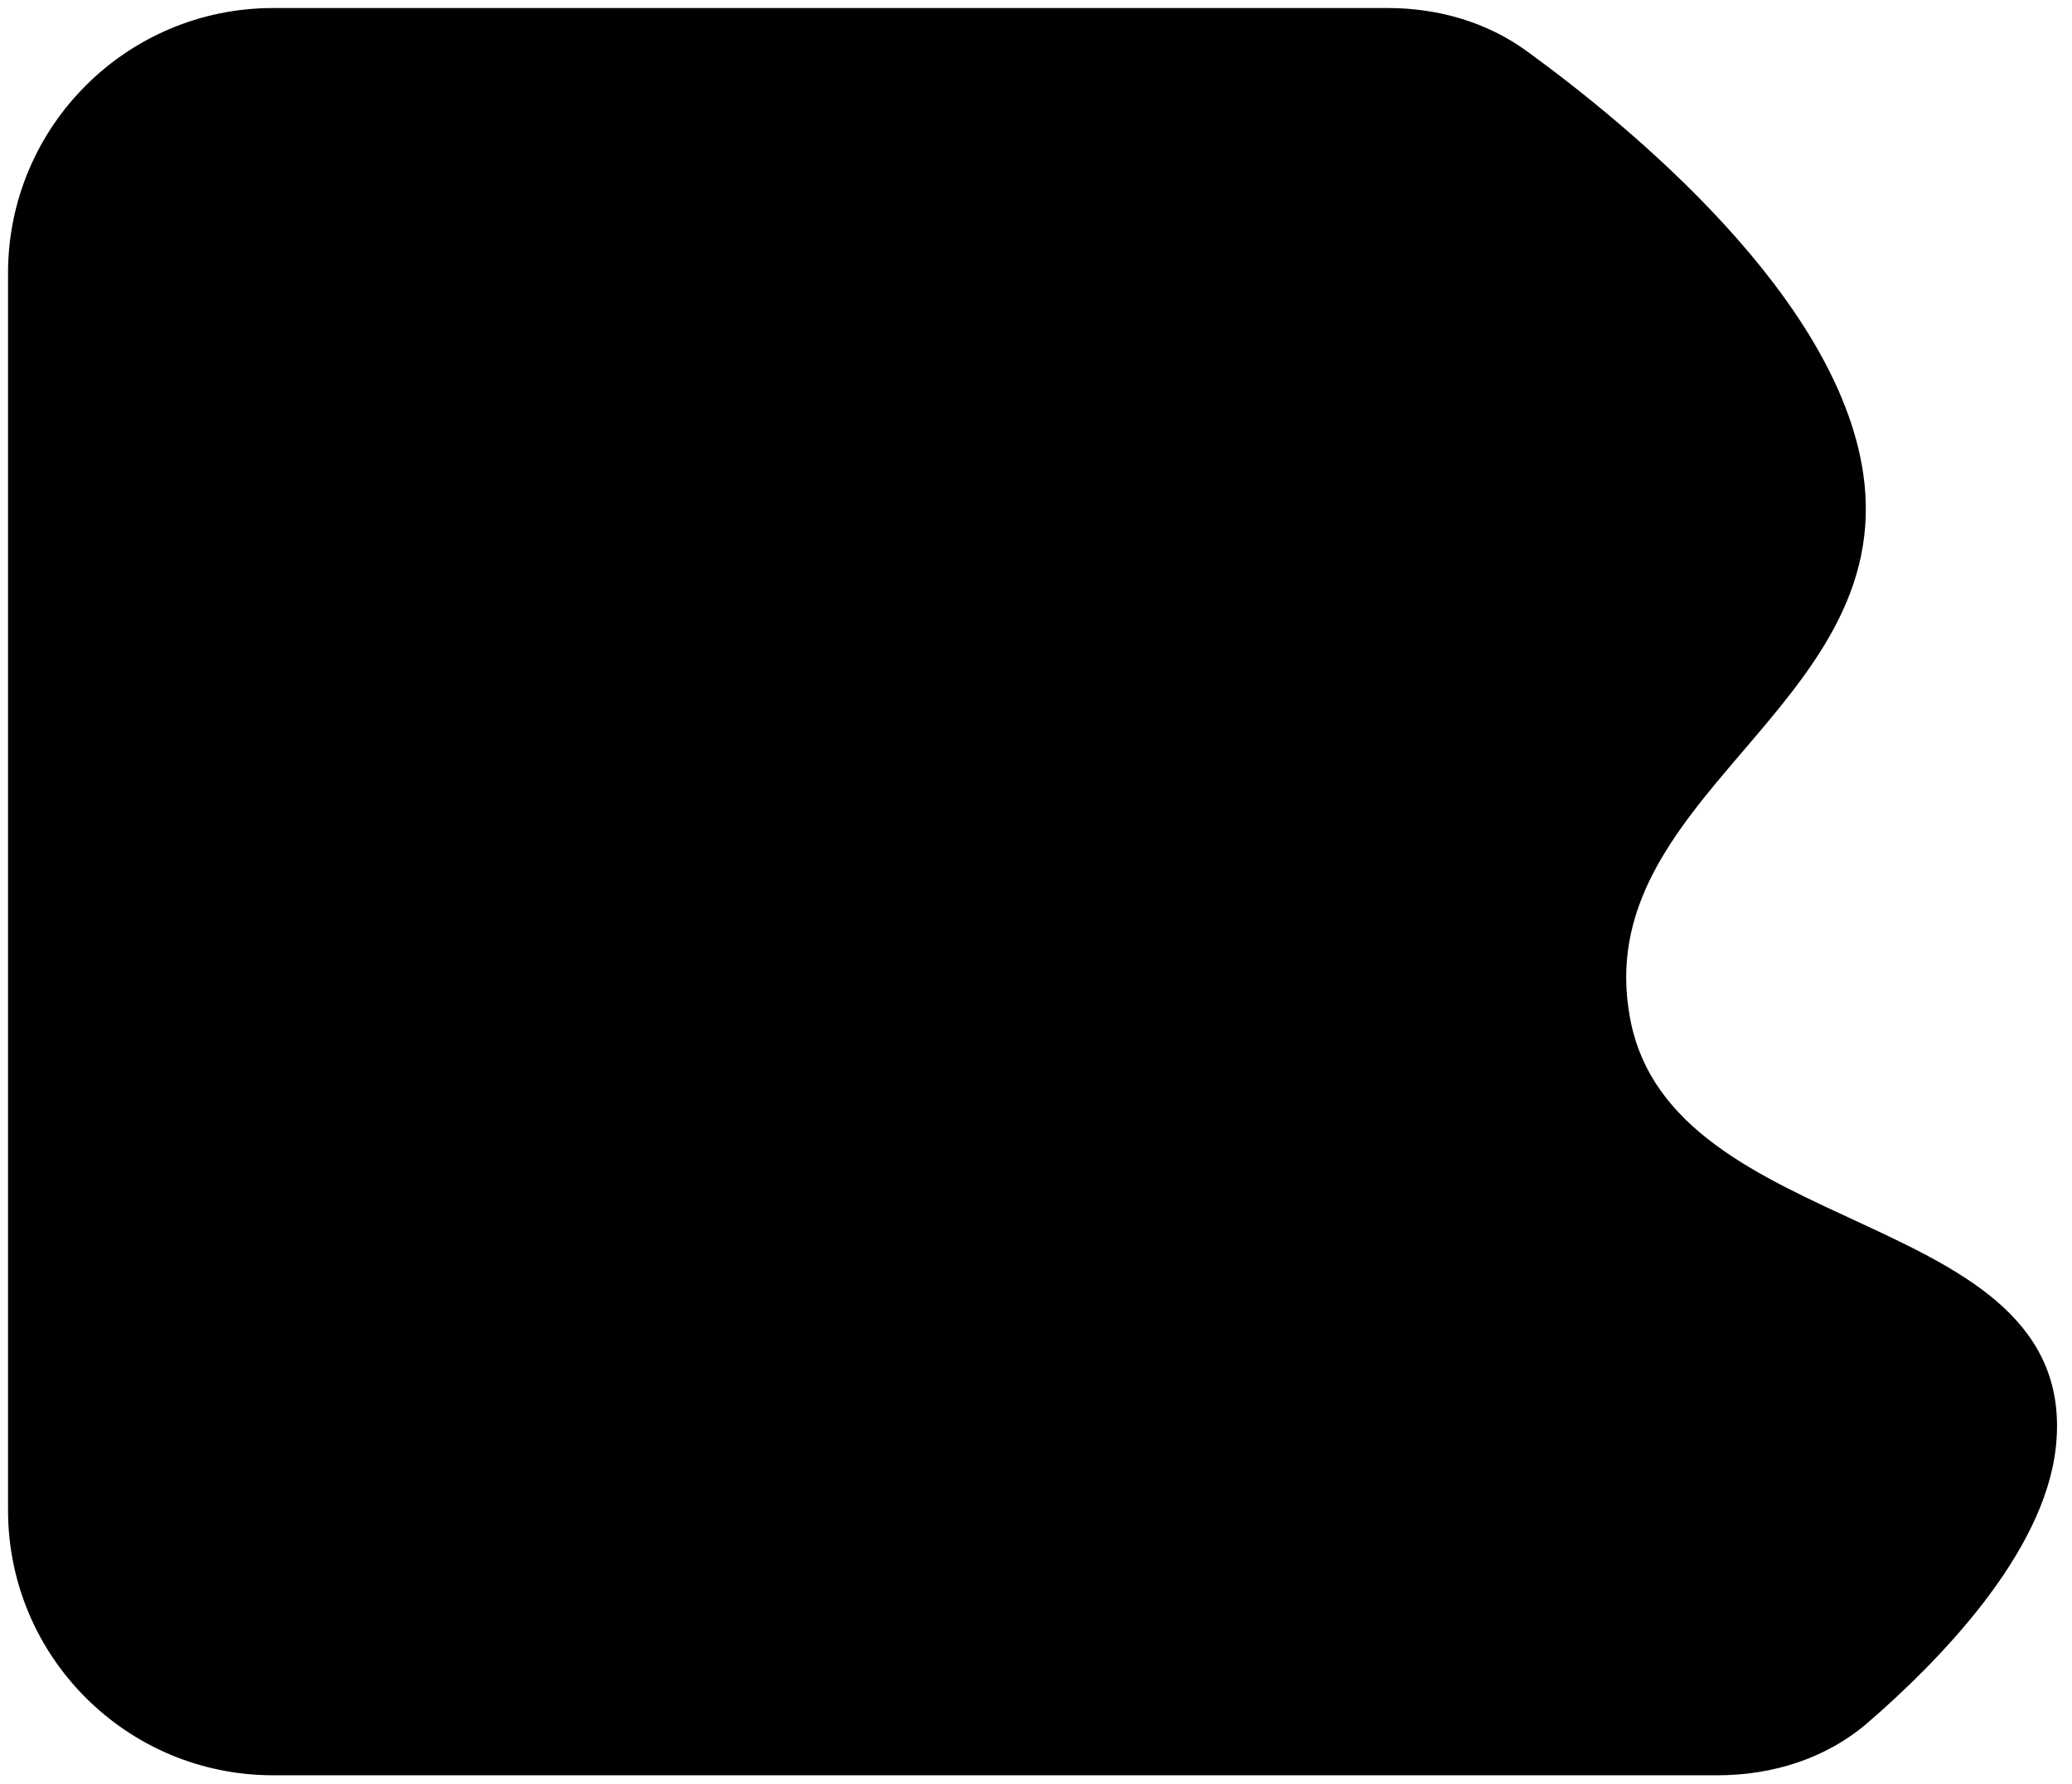
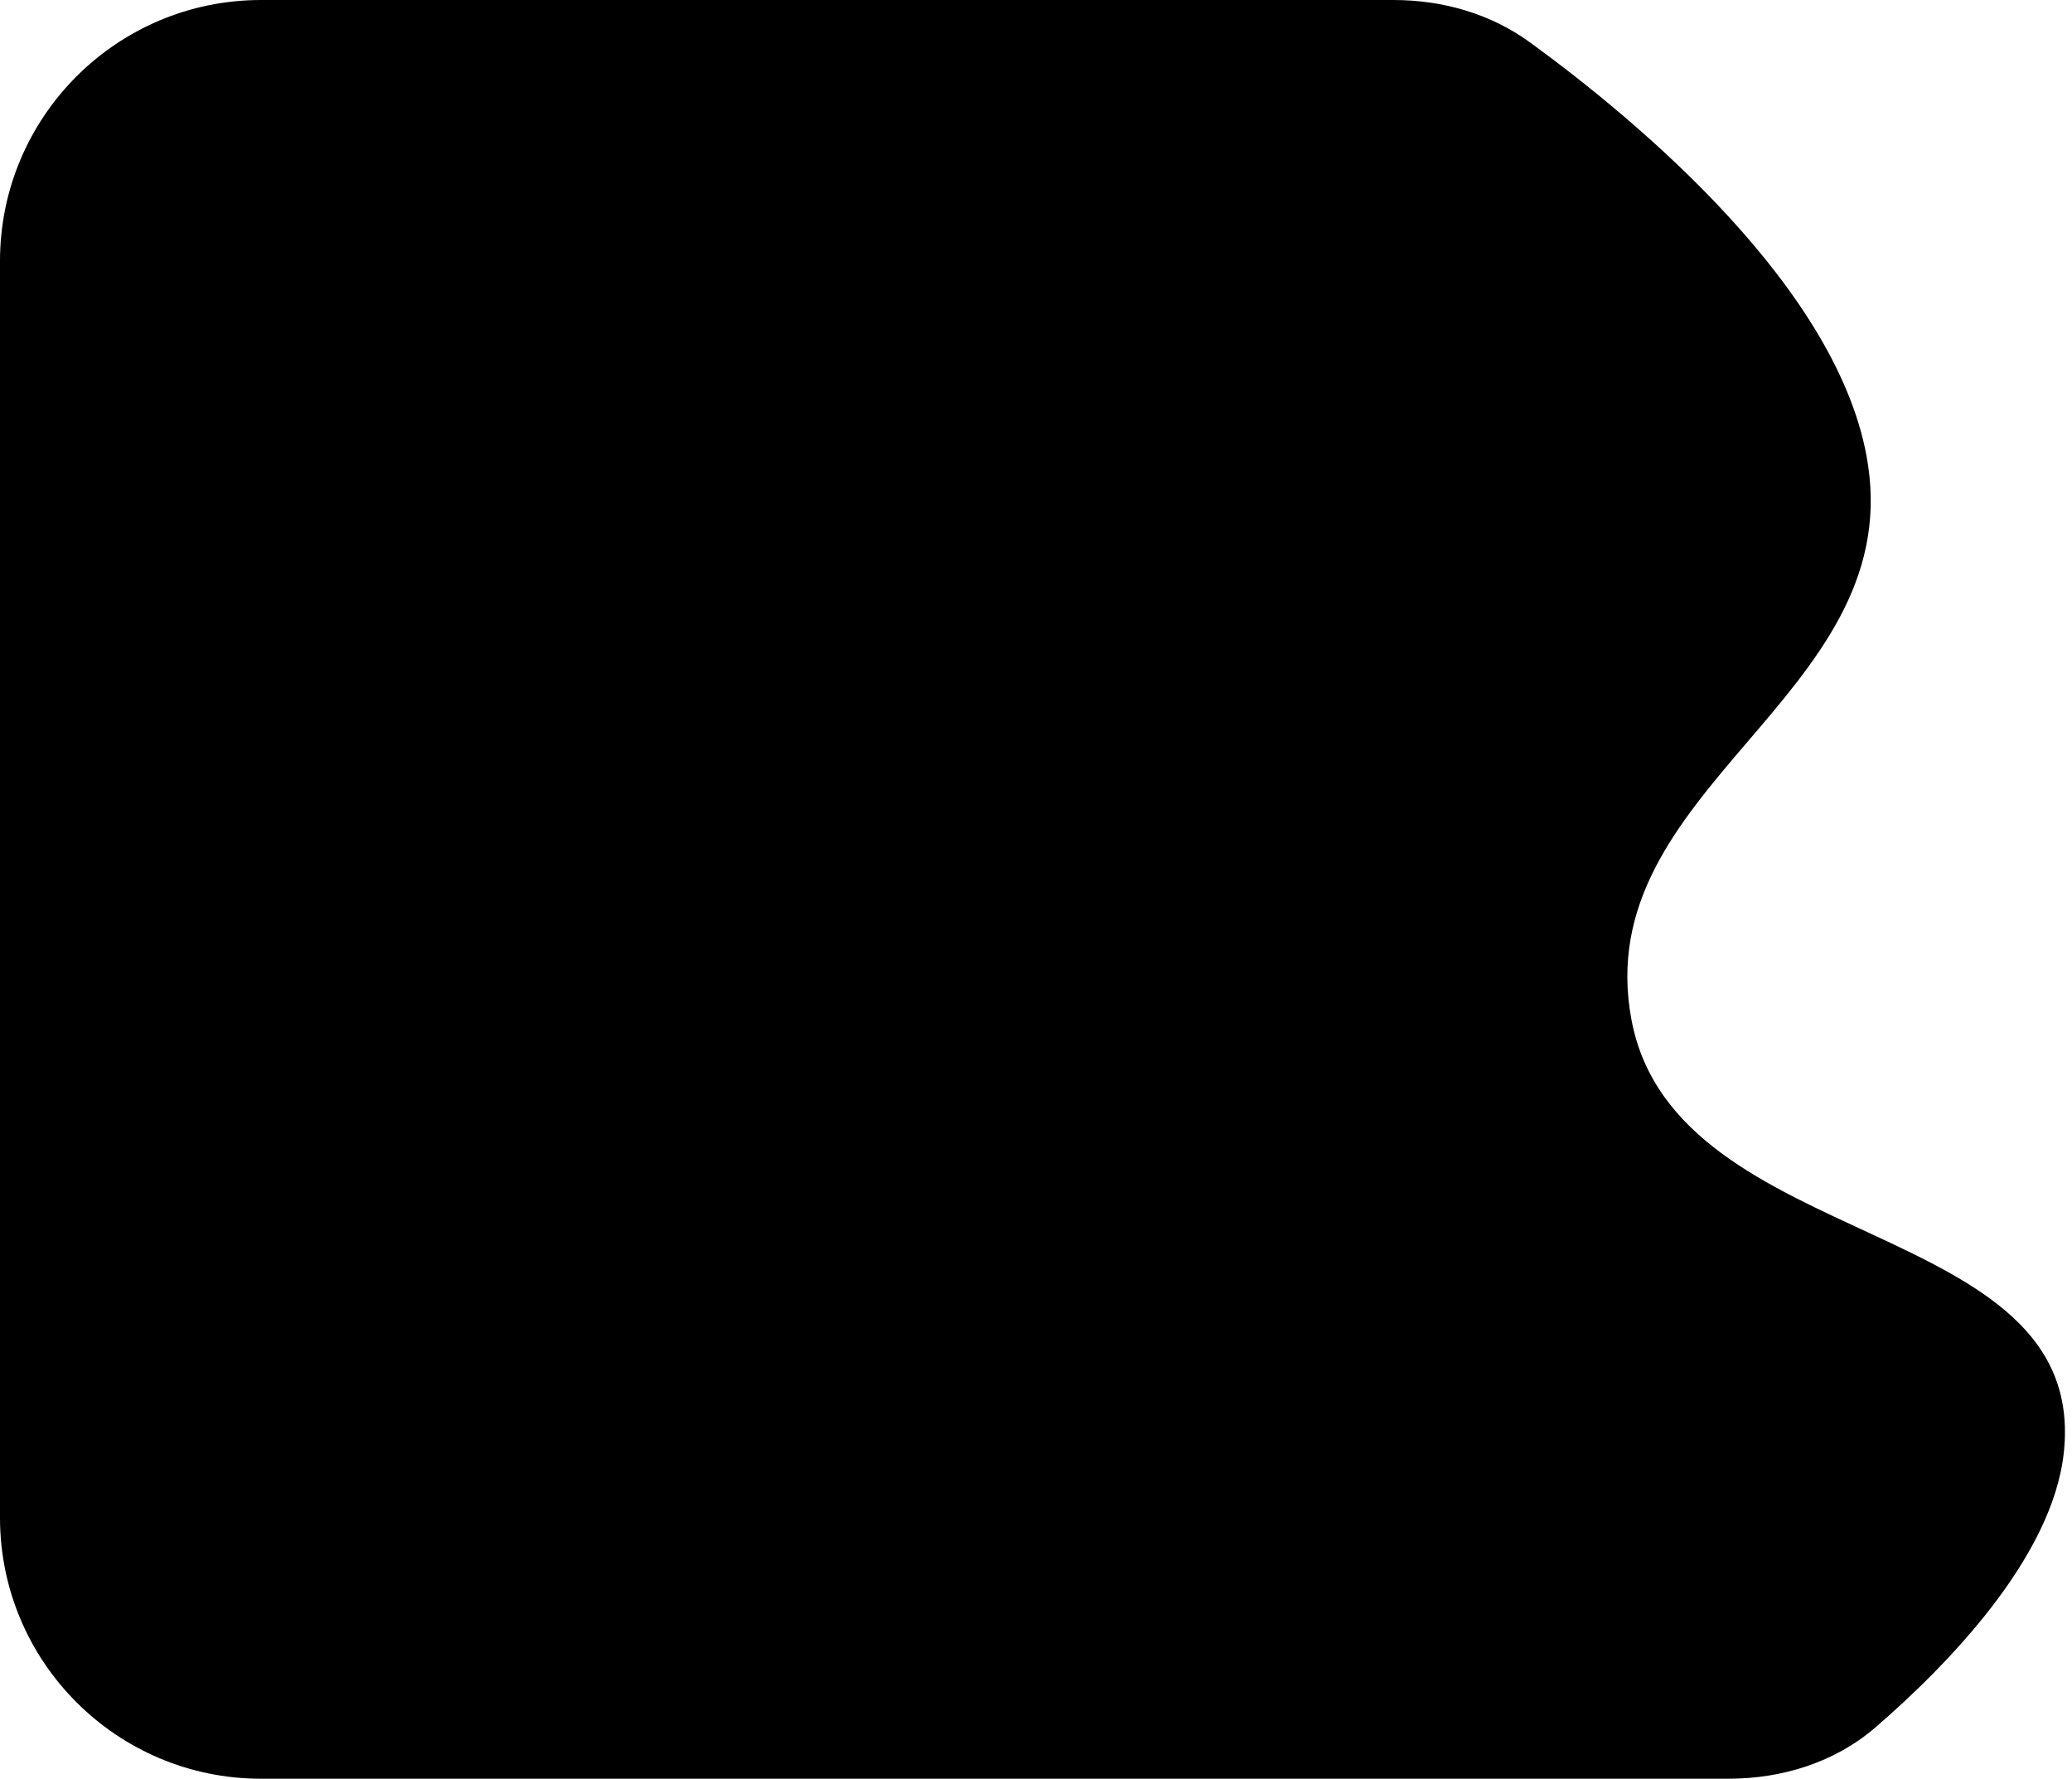
- <svg xmlns="http://www.w3.org/2000/svg" width="129" height="111" viewBox="0 0 129 111" fill="none">
-   <path d="M86.404 1H17C8.163 1 1 8.163 1 17V94C1 102.837 8.163 110 17 110H106.933C110.23 110 113.468 109.003 115.962 106.846C120.323 103.076 126.811 96.463 127.5 90C129.051 75.447 103.713 77.882 101 63.5C98.324 49.315 117.633 43.776 115.5 29.5C113.895 18.757 101.246 8.305 94.779 3.598C92.351 1.83 89.407 1 86.404 1Z" fill="black" stroke="black" />
+ <svg xmlns="http://www.w3.org/2000/svg" width="127" height="109" viewBox="0 0 127 109" fill="none">
+   <path d="M85.404 0H16C7.163 0 0 7.163 0 16V93C0 101.837 7.163 109 16 109H105.933C109.23 109 112.468 108.003 114.962 105.846C119.323 102.076 125.811 95.463 126.5 89C128.051 74.447 102.713 76.882 100 62.5C97.324 48.315 116.633 42.776 114.5 28.5C112.895 17.757 100.246 7.305 93.779 2.598C91.351 0.83 88.407 0 85.404 0Z" fill="black" />
</svg>
